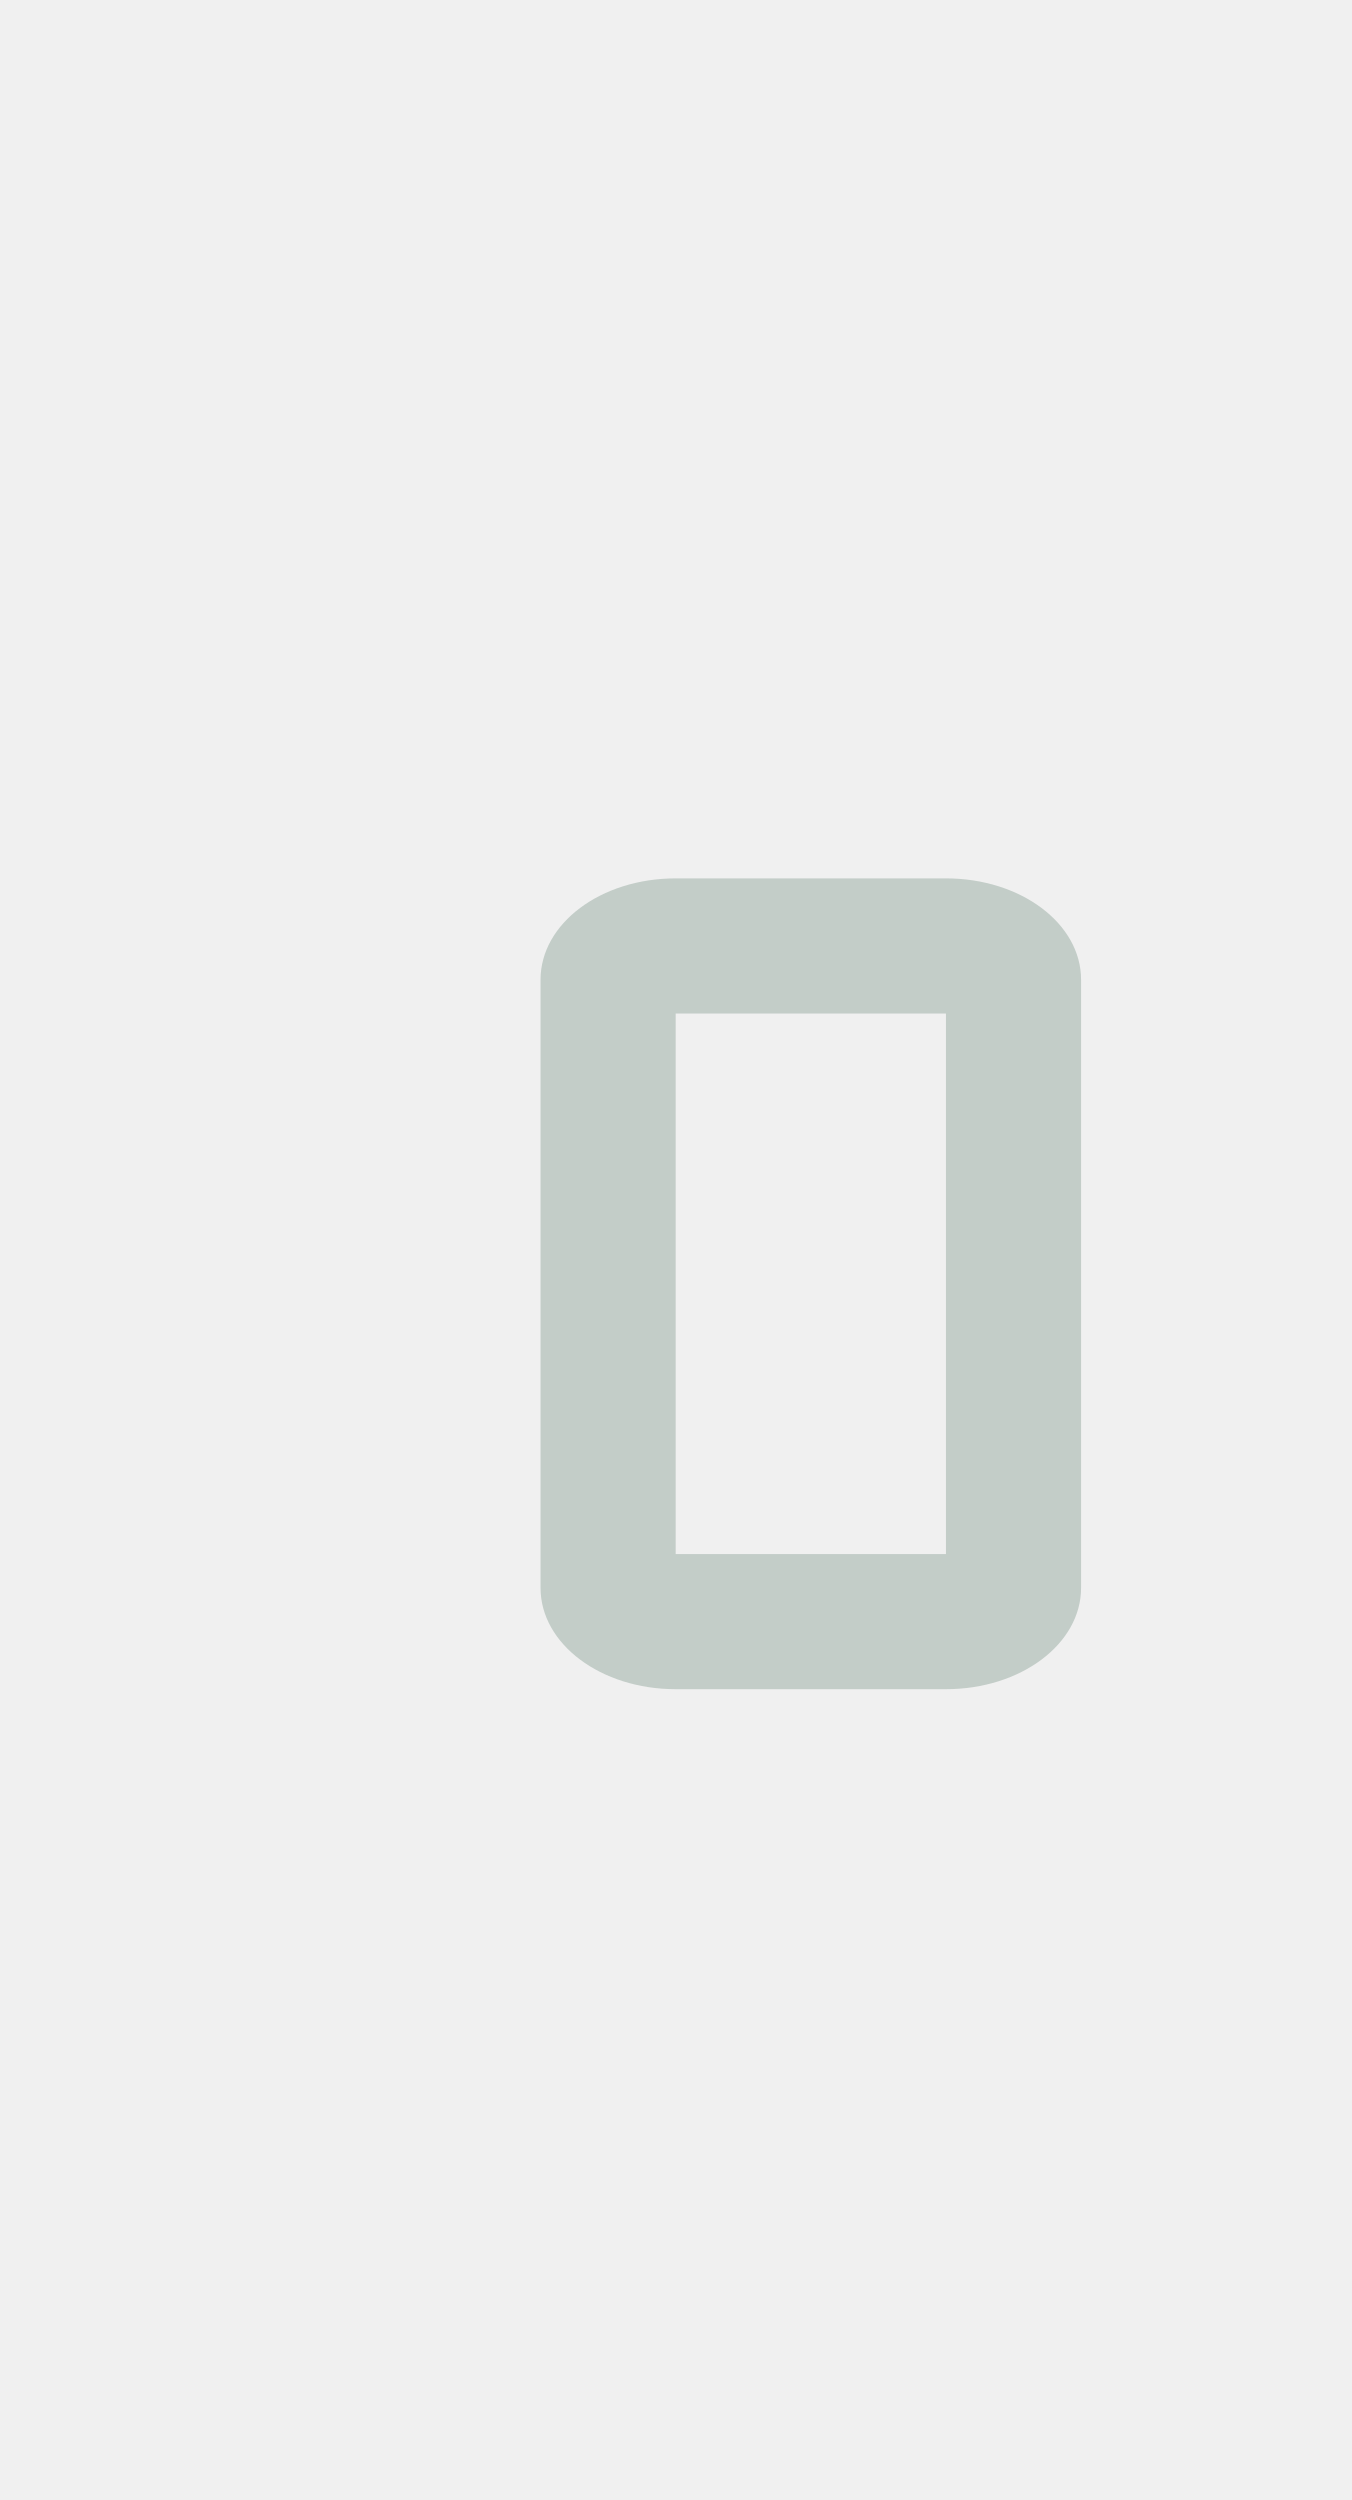
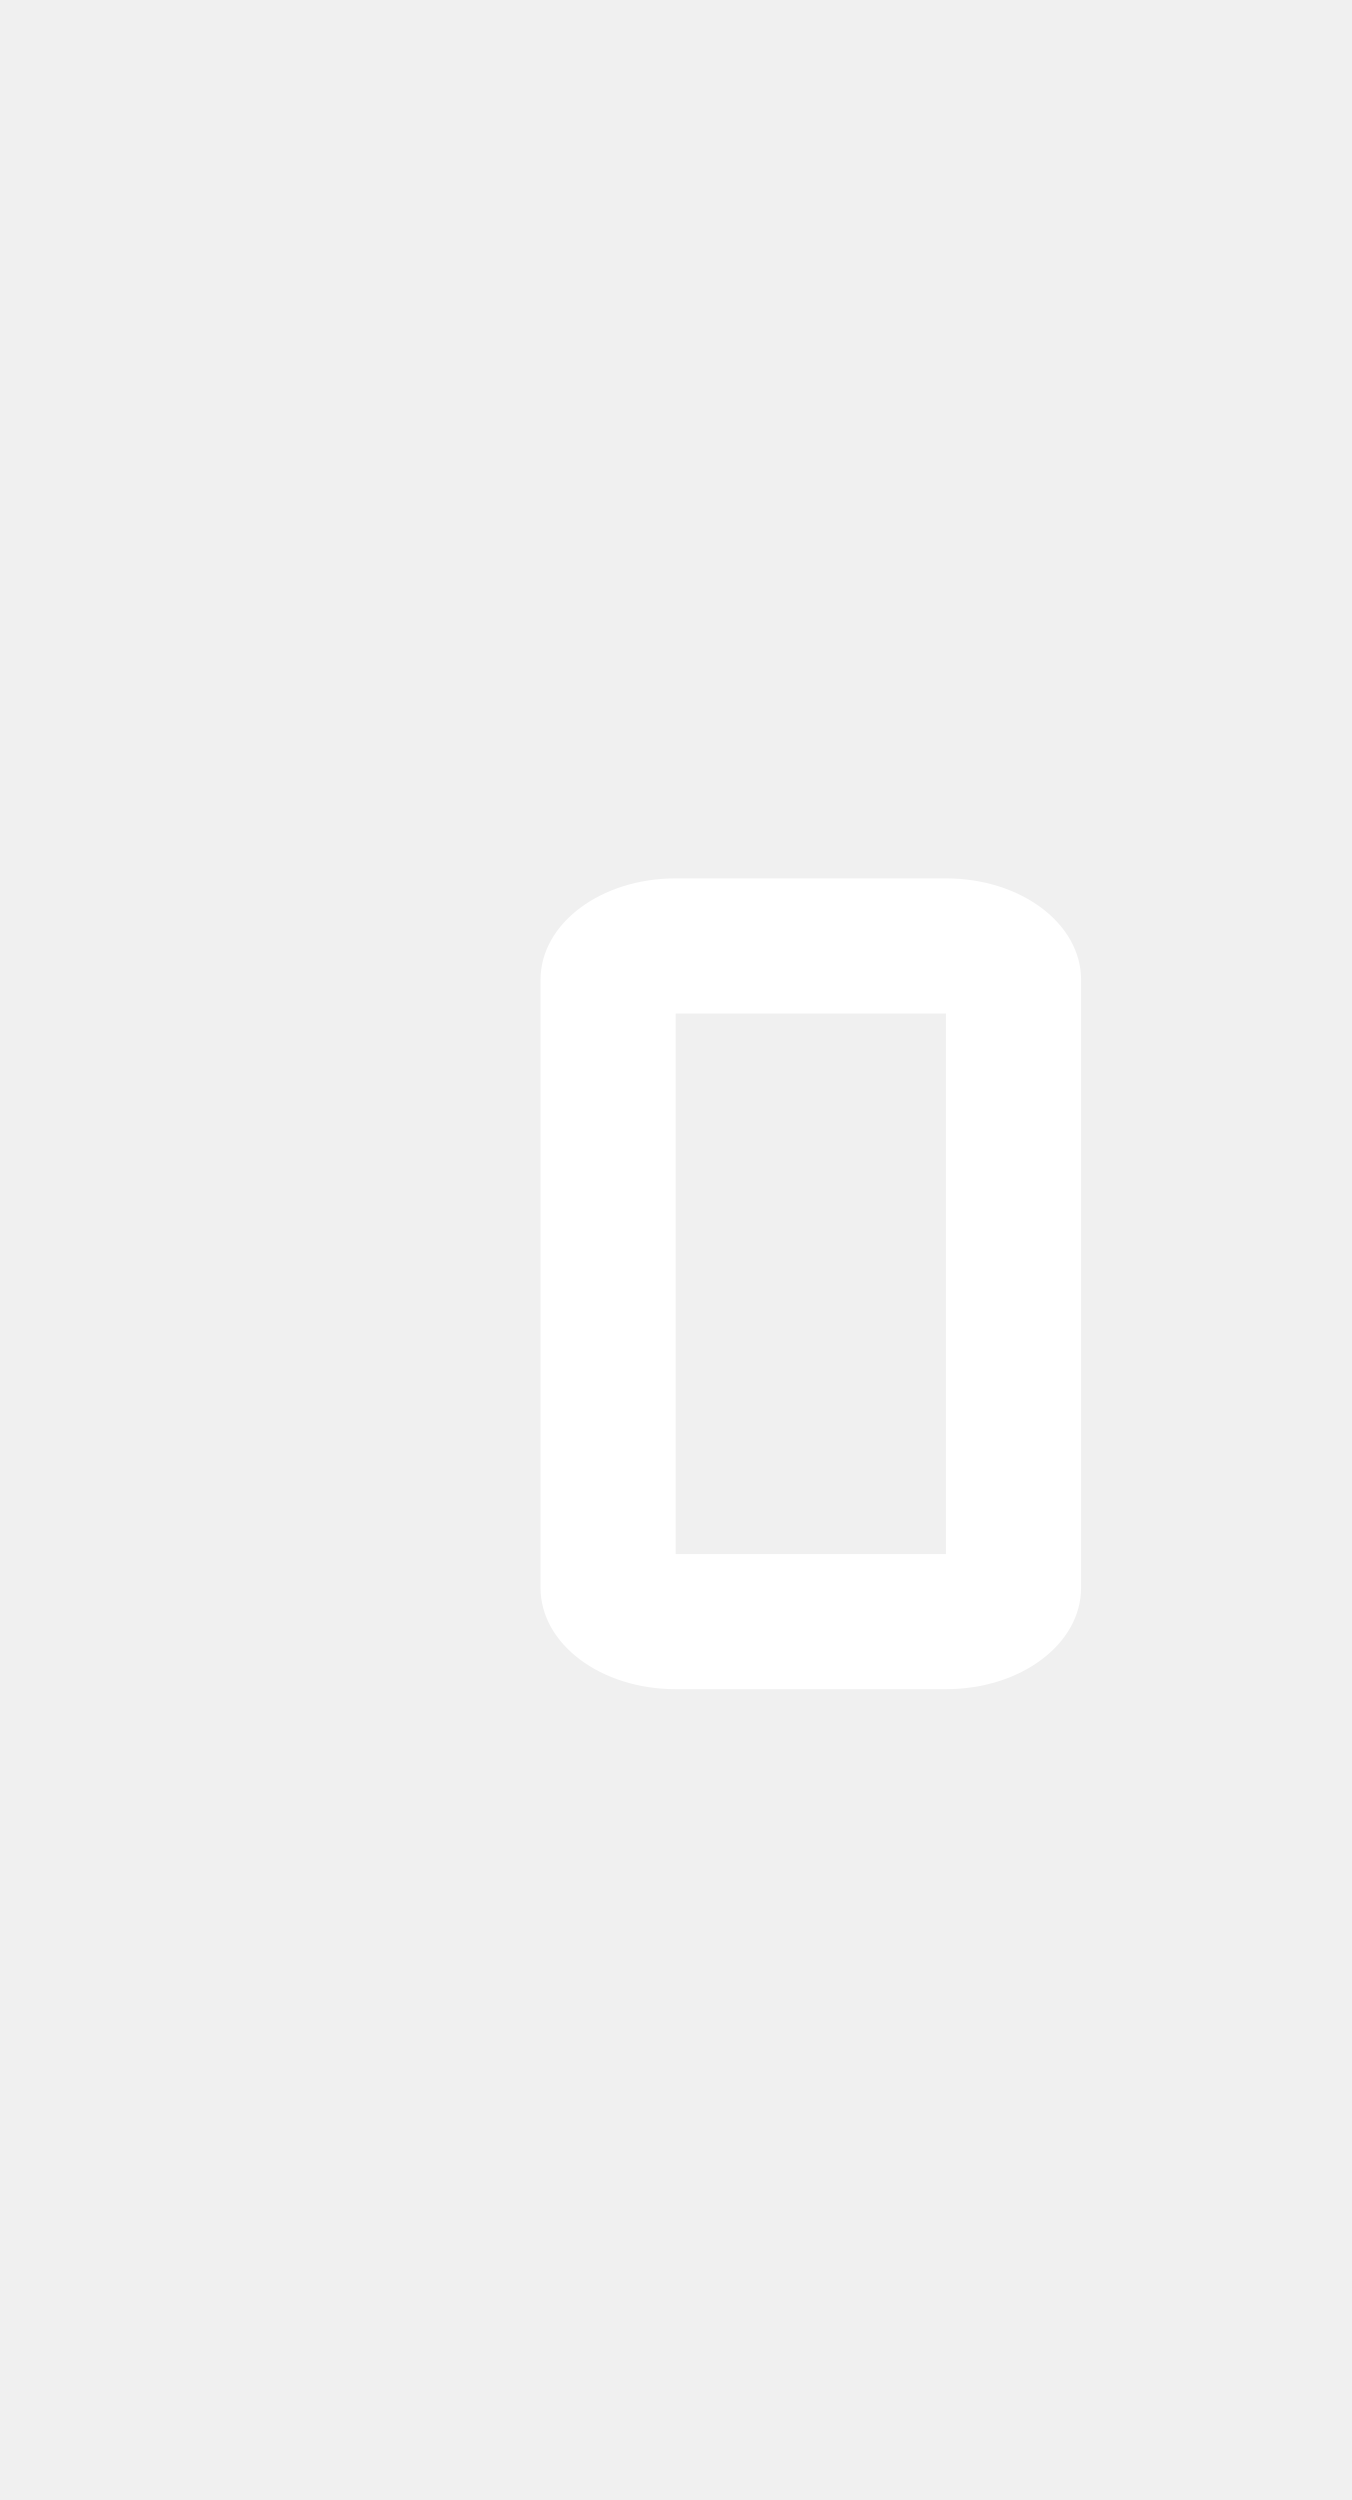
<svg xmlns="http://www.w3.org/2000/svg" width="20" height="37">
  <defs>
    <clipPath>
-       <rect y="1015.36" x="20" height="37" width="20" opacity="0.12" fill="#2e8b57" color="#c3cdc8" />
+       <rect y="1015.36" x="20" height="37" width="20" opacity="0.12" fill="#2e8b57" color="#d3dae3" />
    </clipPath>
    <clipPath>
-       <rect y="1033.36" x="20" height="19" width="10" opacity="0.12" fill="#2e8b57" color="#c3cdc8" />
+       <rect y="1033.36" x="20" height="19" width="10" opacity="0.12" fill="#2e8b57" color="#d3dae3" />
    </clipPath>
  </defs>
  <g transform="translate(0,-1015.362)">
-     <path d="m 10,1028.362 c -1.108,0 -2,0.669 -2,1.5 l 0,9 c 0,0.831 0.892,1.5 2,1.5 l 4,0 c 1.108,0 2,-0.669 2,-1.5 l 0,-9 c 0,-0.831 -0.892,-1.5 -2,-1.5 l -4,0 z m 0,2 4,0 0,8 -4,0 0,-8 z" fill="#c3cdc8" />
+     <path d="m 10,1028.362 c -1.108,0 -2,0.669 -2,1.5 l 0,9 c 0,0.831 0.892,1.5 2,1.5 l 4,0 c 1.108,0 2,-0.669 2,-1.5 l 0,-9 c 0,-0.831 -0.892,-1.5 -2,-1.5 l -4,0 z m 0,2 4,0 0,8 -4,0 0,-8 z" fill="#ffffff" />
  </g>
</svg>
